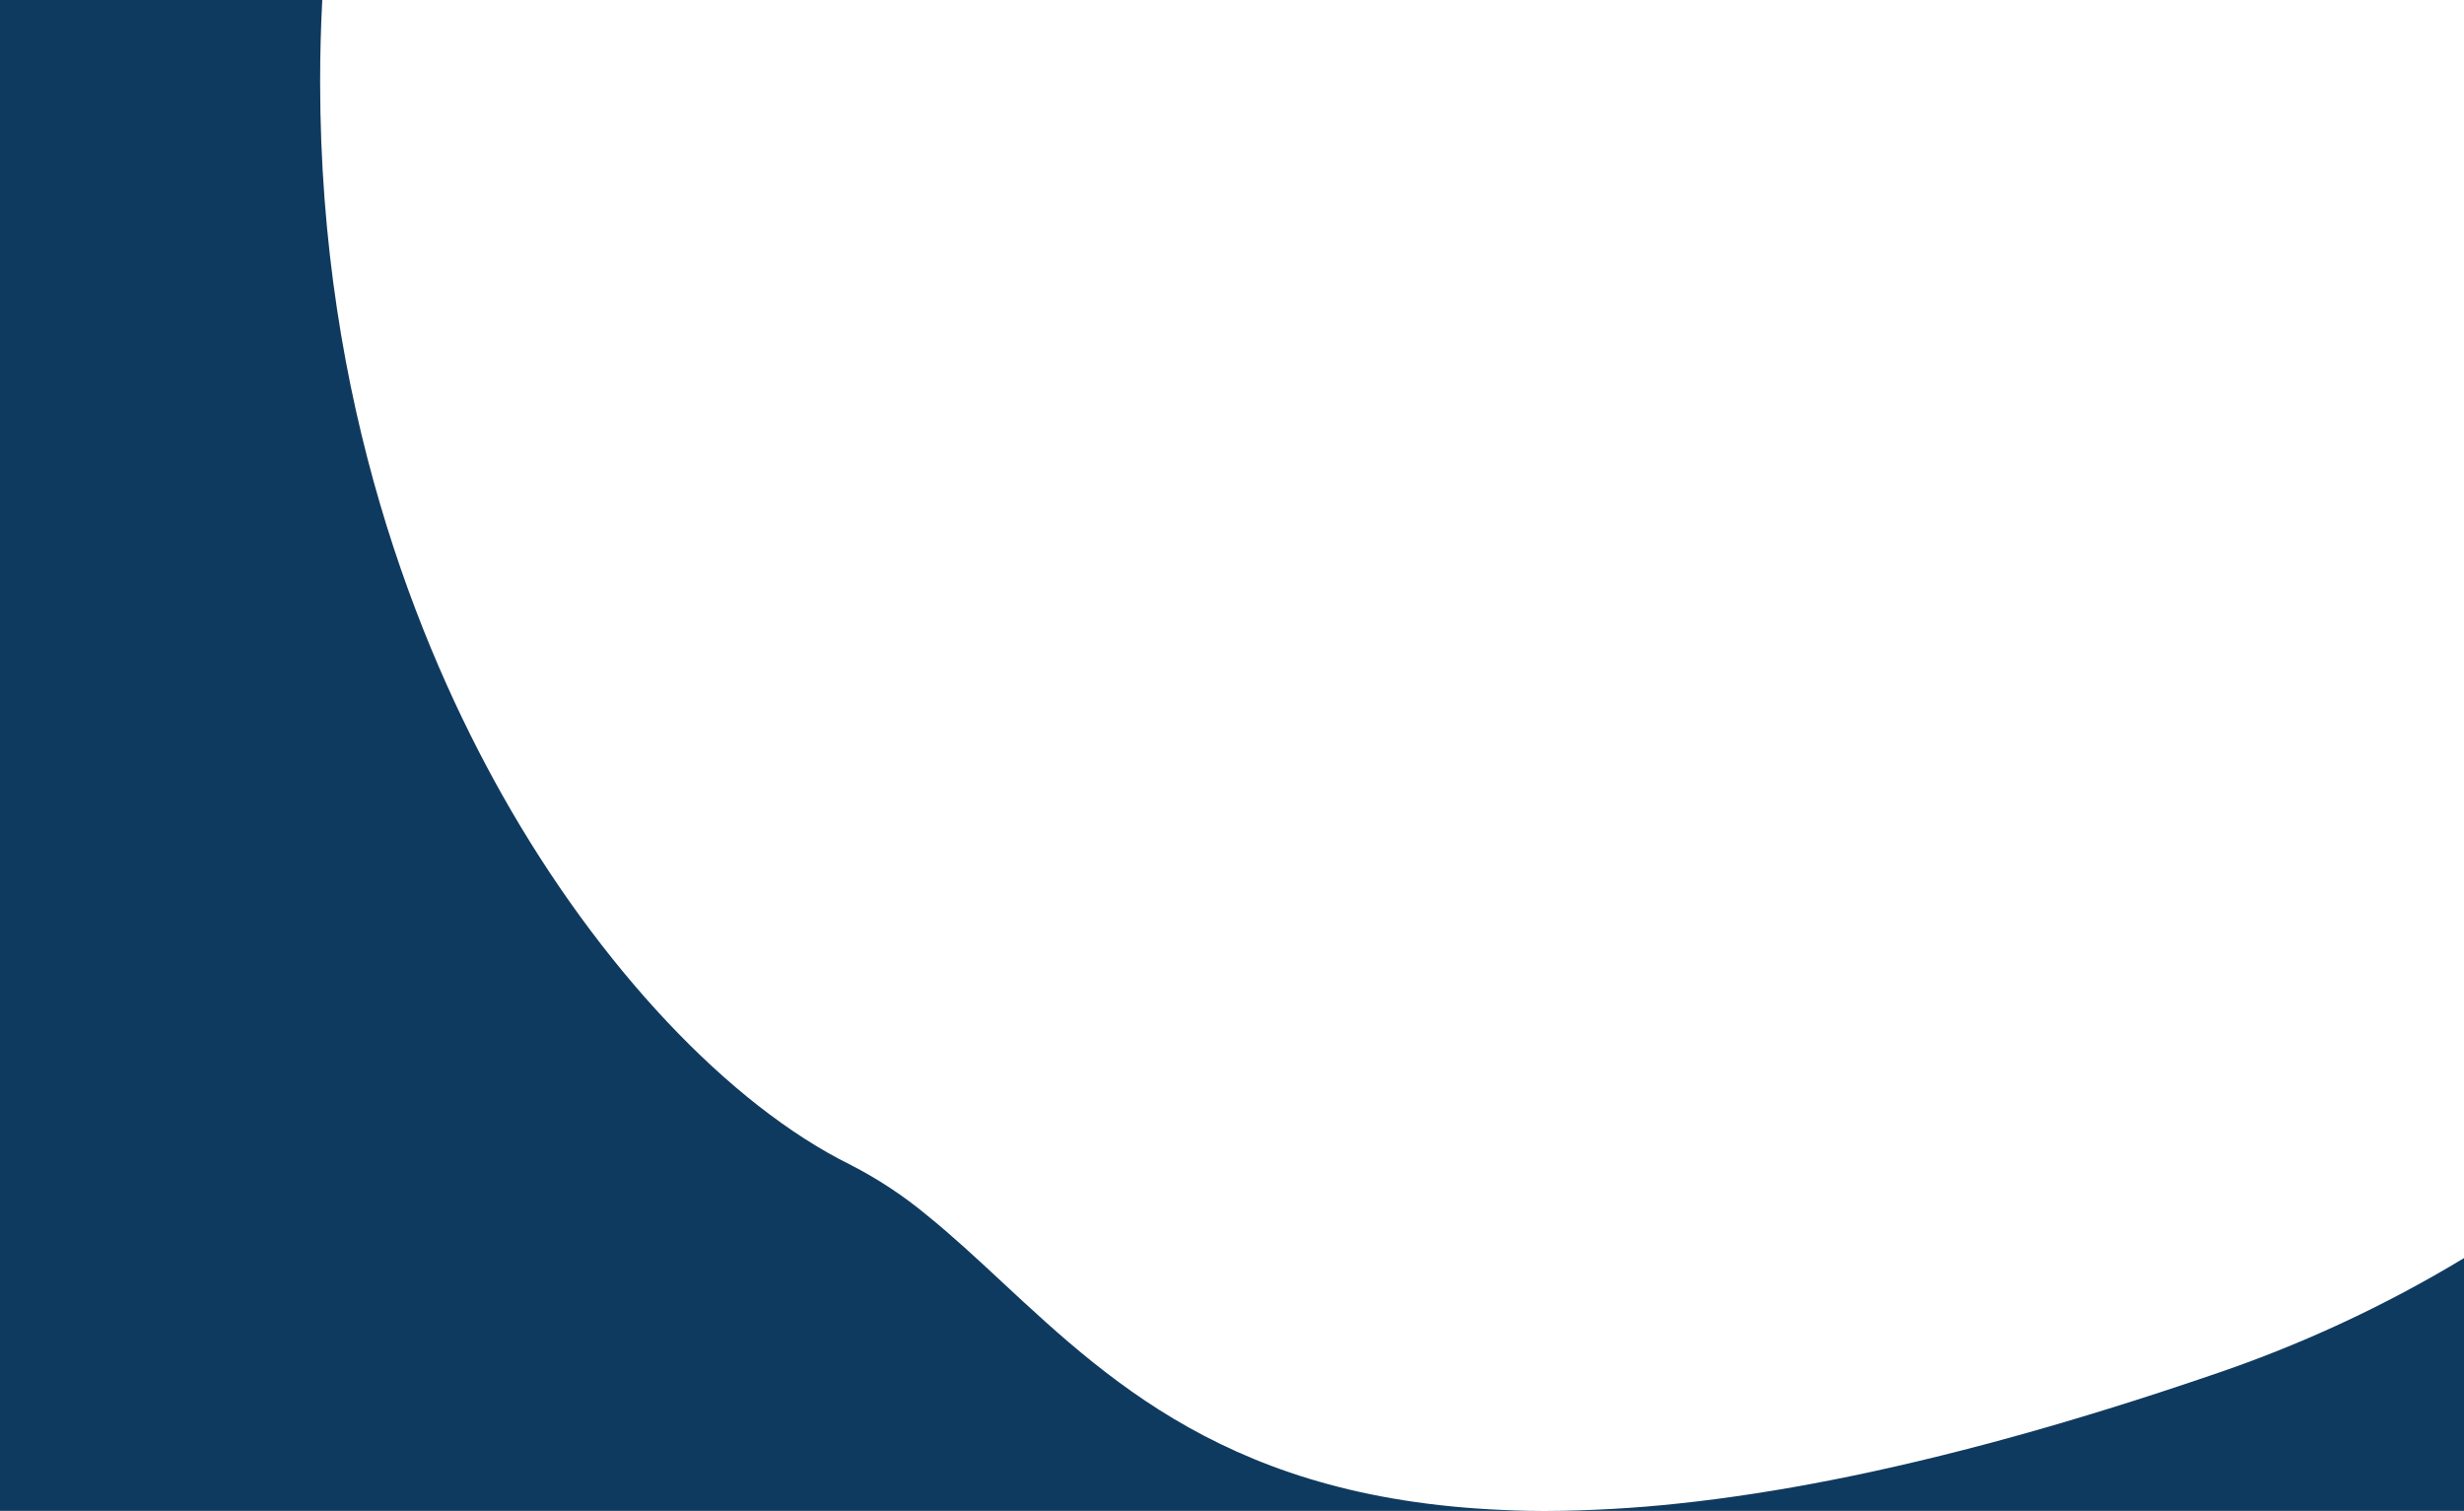
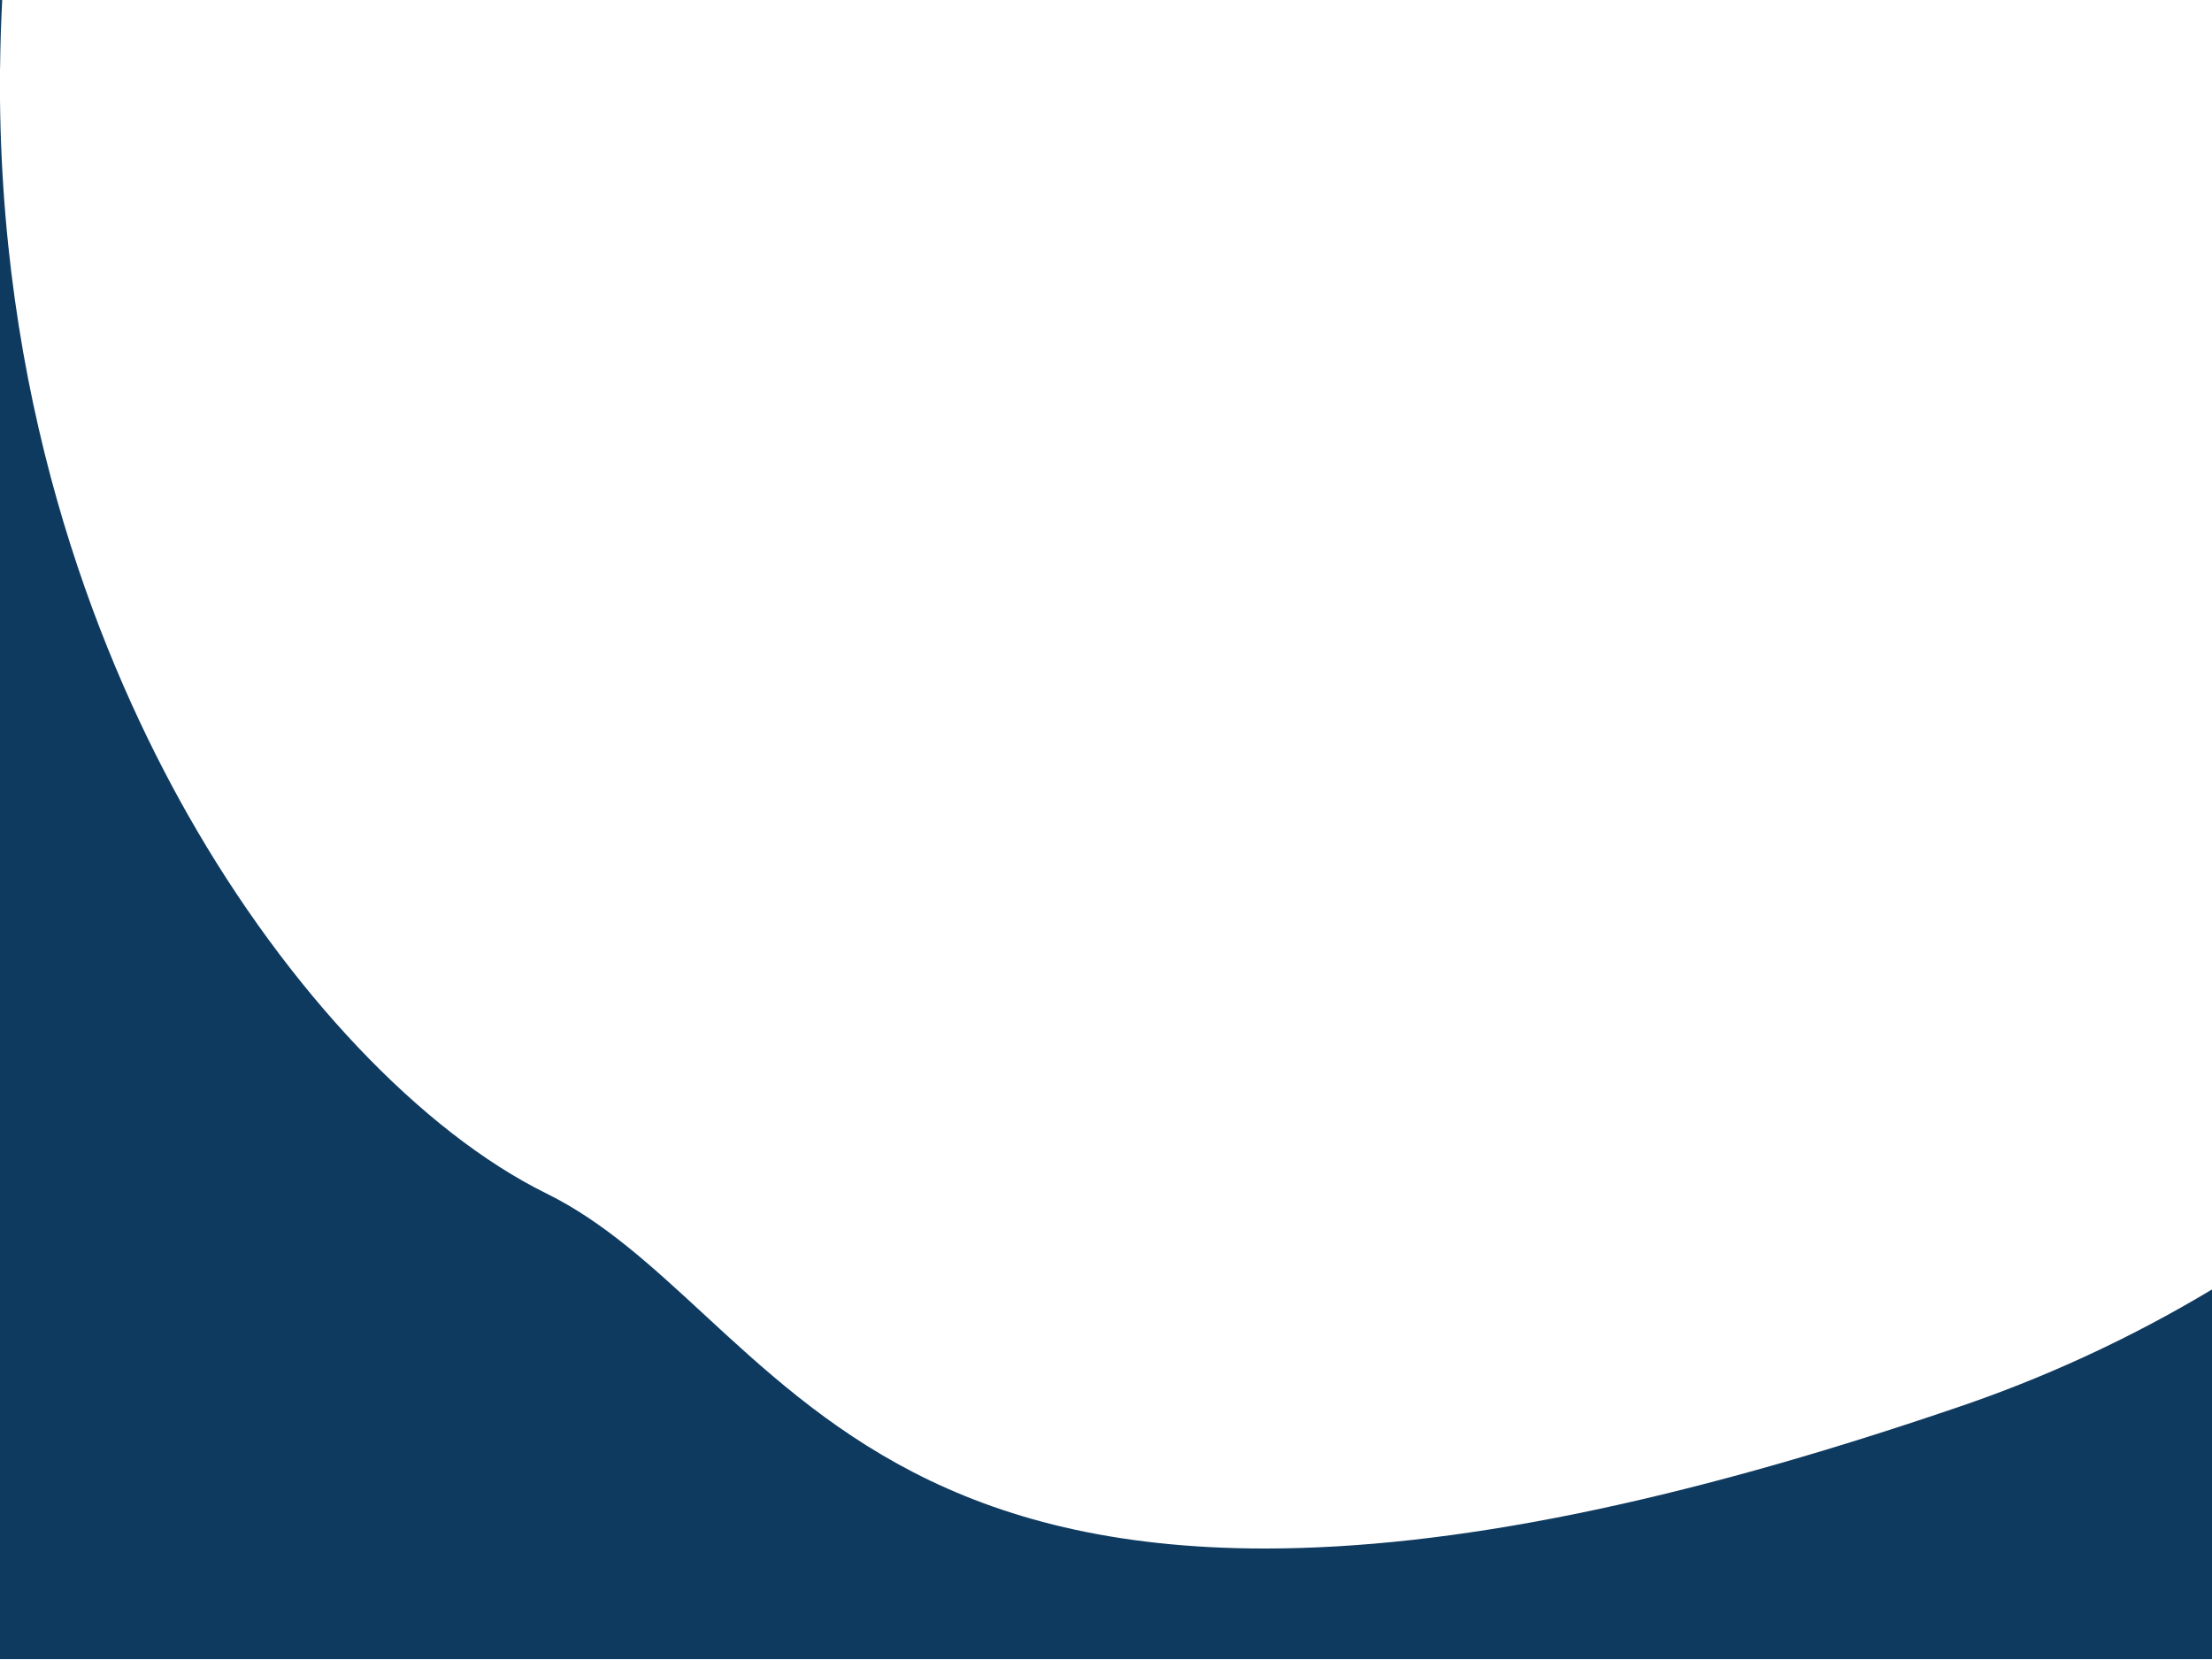
- <svg xmlns="http://www.w3.org/2000/svg" width="685" height="420.002" viewBox="0 0 685 420.002">
-   <path id="Subtraction_1" data-name="Subtraction 1" d="M685,420H429.9a352.215,352.215,0,0,0,36.835-2.053c13.462-1.427,27.827-3.635,42.695-6.564,15.515-3.056,32.05-6.988,49.148-11.688,17.776-4.887,36.693-10.75,56.225-17.427A354.116,354.116,0,0,0,685,349.737V420Zm-256.233,0H0V0H89.592C89.2,7.483,89,15.071,89,22.551v.412c.045,89.446,27.533,157.022,50.586,197.96,26.85,47.683,63.009,86.12,96.727,102.821a115.846,115.846,0,0,1,21.572,14.239c6.875,5.561,13.518,11.738,20.552,18.277l.006.006C310.423,386,346.67,419.7,428.767,420Z" fill="#0f3a5f" />
+ <svg xmlns="http://www.w3.org/2000/svg" width="600" height="450" viewBox="0 0 596 447.001">
+   <path id="Subtraction_3" data-name="Subtraction 3" d="M596,447H0V26.682c.845,87.057,27.975,152.882,50.588,192.772C77.438,266.816,113.6,305,147.313,321.592c15.3,7.529,28.333,19.562,42.127,32.3,32.131,29.676,68.549,63.31,151.41,63.31,50.2-.01,110.7-12.271,184.954-37.485A355.115,355.115,0,0,0,596,347.41V447ZM.02,18.418H0V.009L.59,0C.274,6.129.079,12.322.02,18.418Z" transform="translate(0 0.001)" fill="#0f3a5f" />
</svg>
